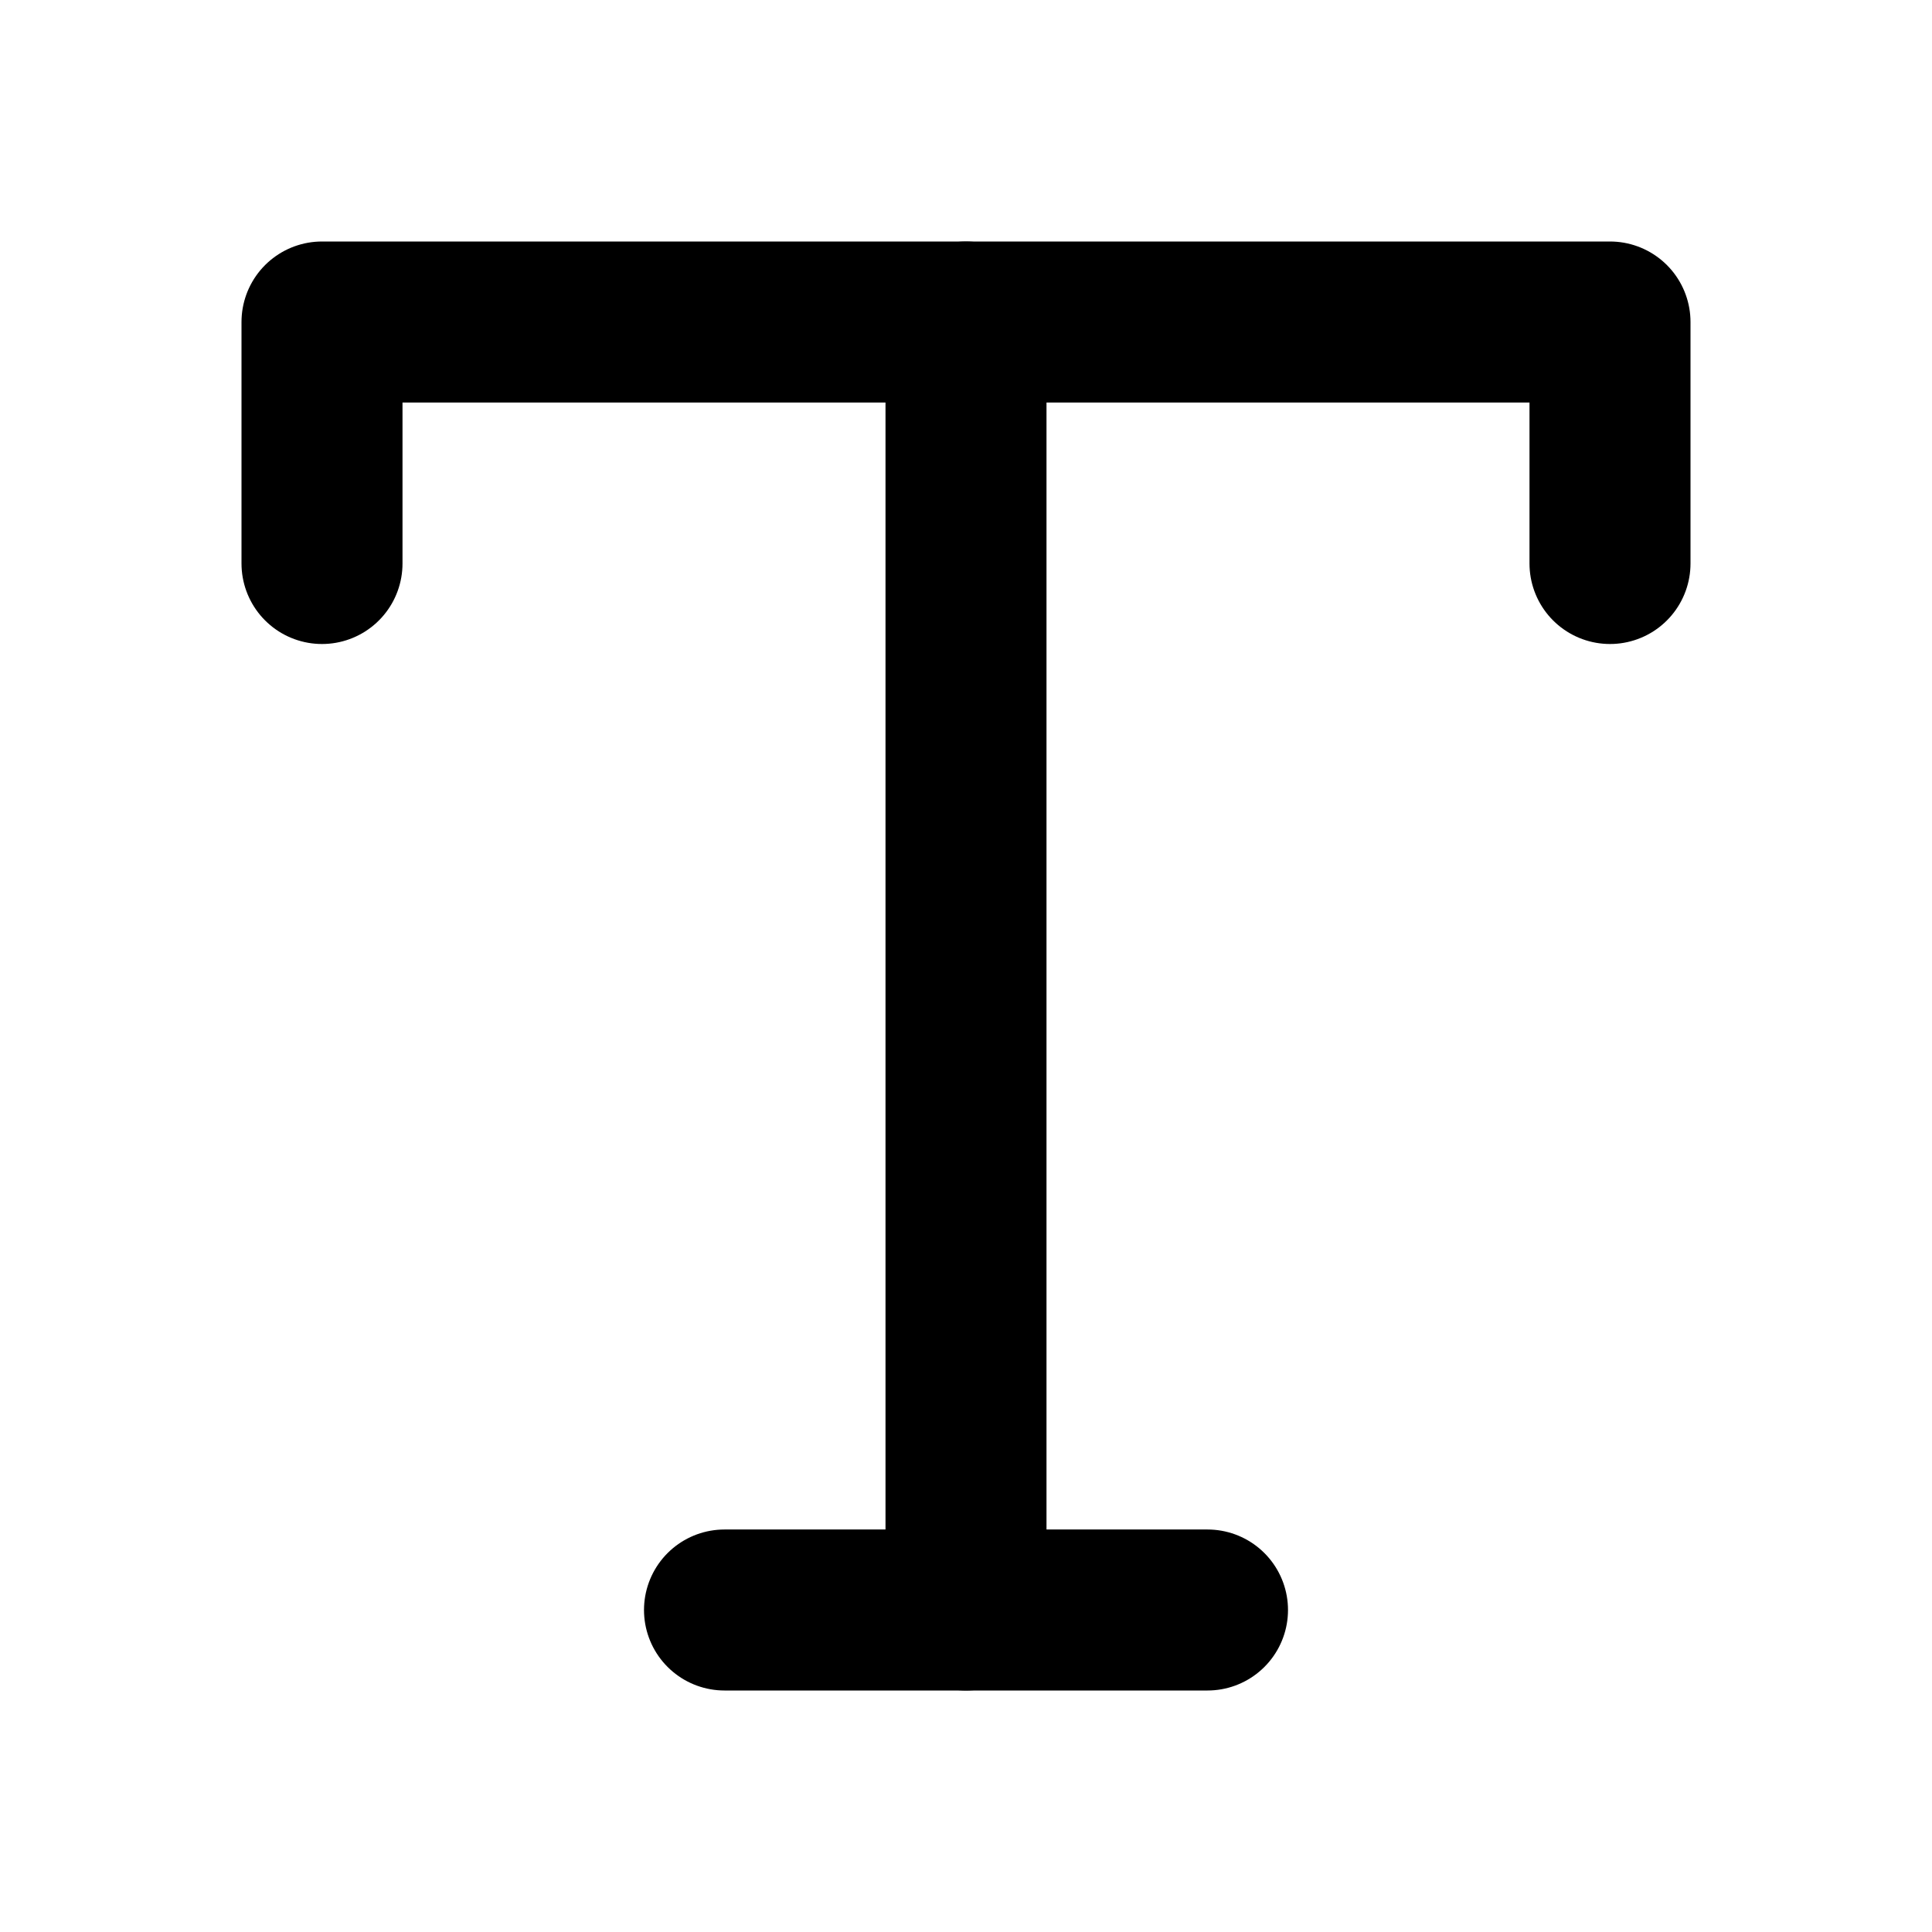
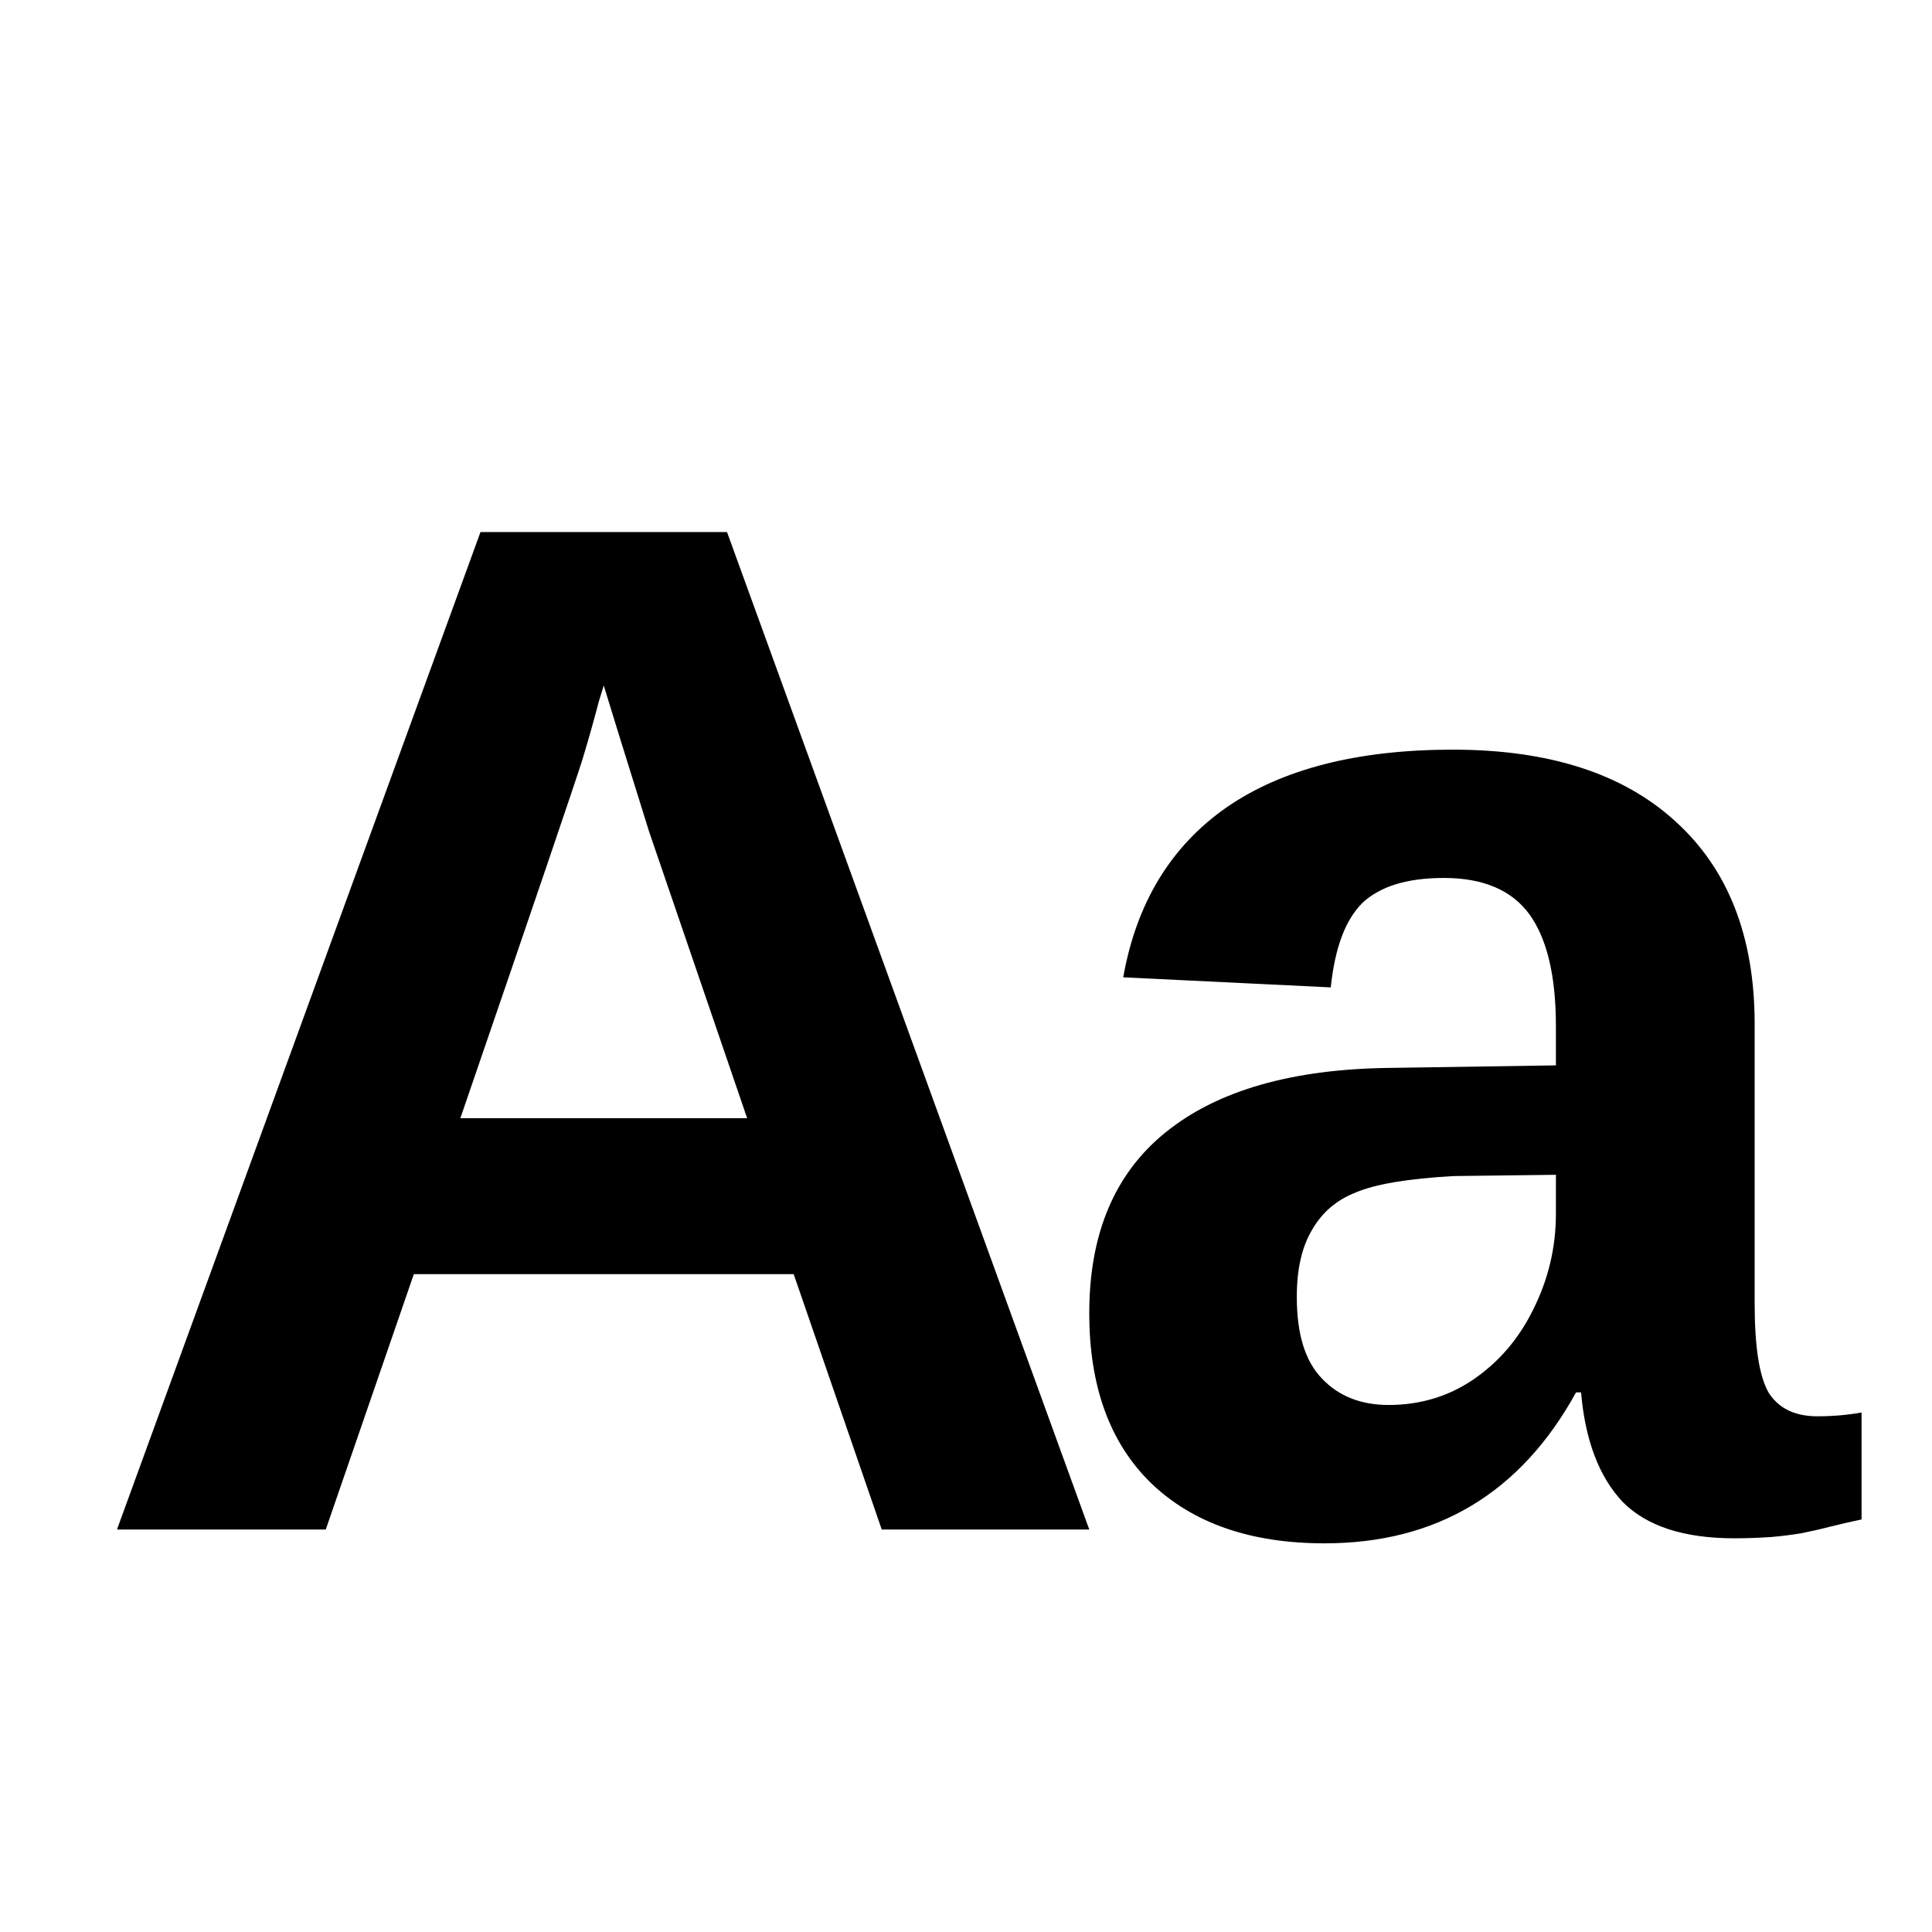
- <svg xmlns="http://www.w3.org/2000/svg" width="24" height="24" viewBox="0 0 24 24" fill="none" stroke="currentColor" stroke-width="2" stroke-linecap="round" stroke-linejoin="round">
-   <path d="M4 7V4h16v3" />
-   <path d="M9 20h6" />
-   <path d="M12 4v16" />
+ <svg xmlns="http://www.w3.org/2000/svg" width="24" height="24" viewBox="0 0 24 24" fill="currentColor">
+   <text x="1" y="19" font-family="Arial, sans-serif" font-weight="bold" font-size="18" letter-spacing="-1">Aa</text>
</svg>
